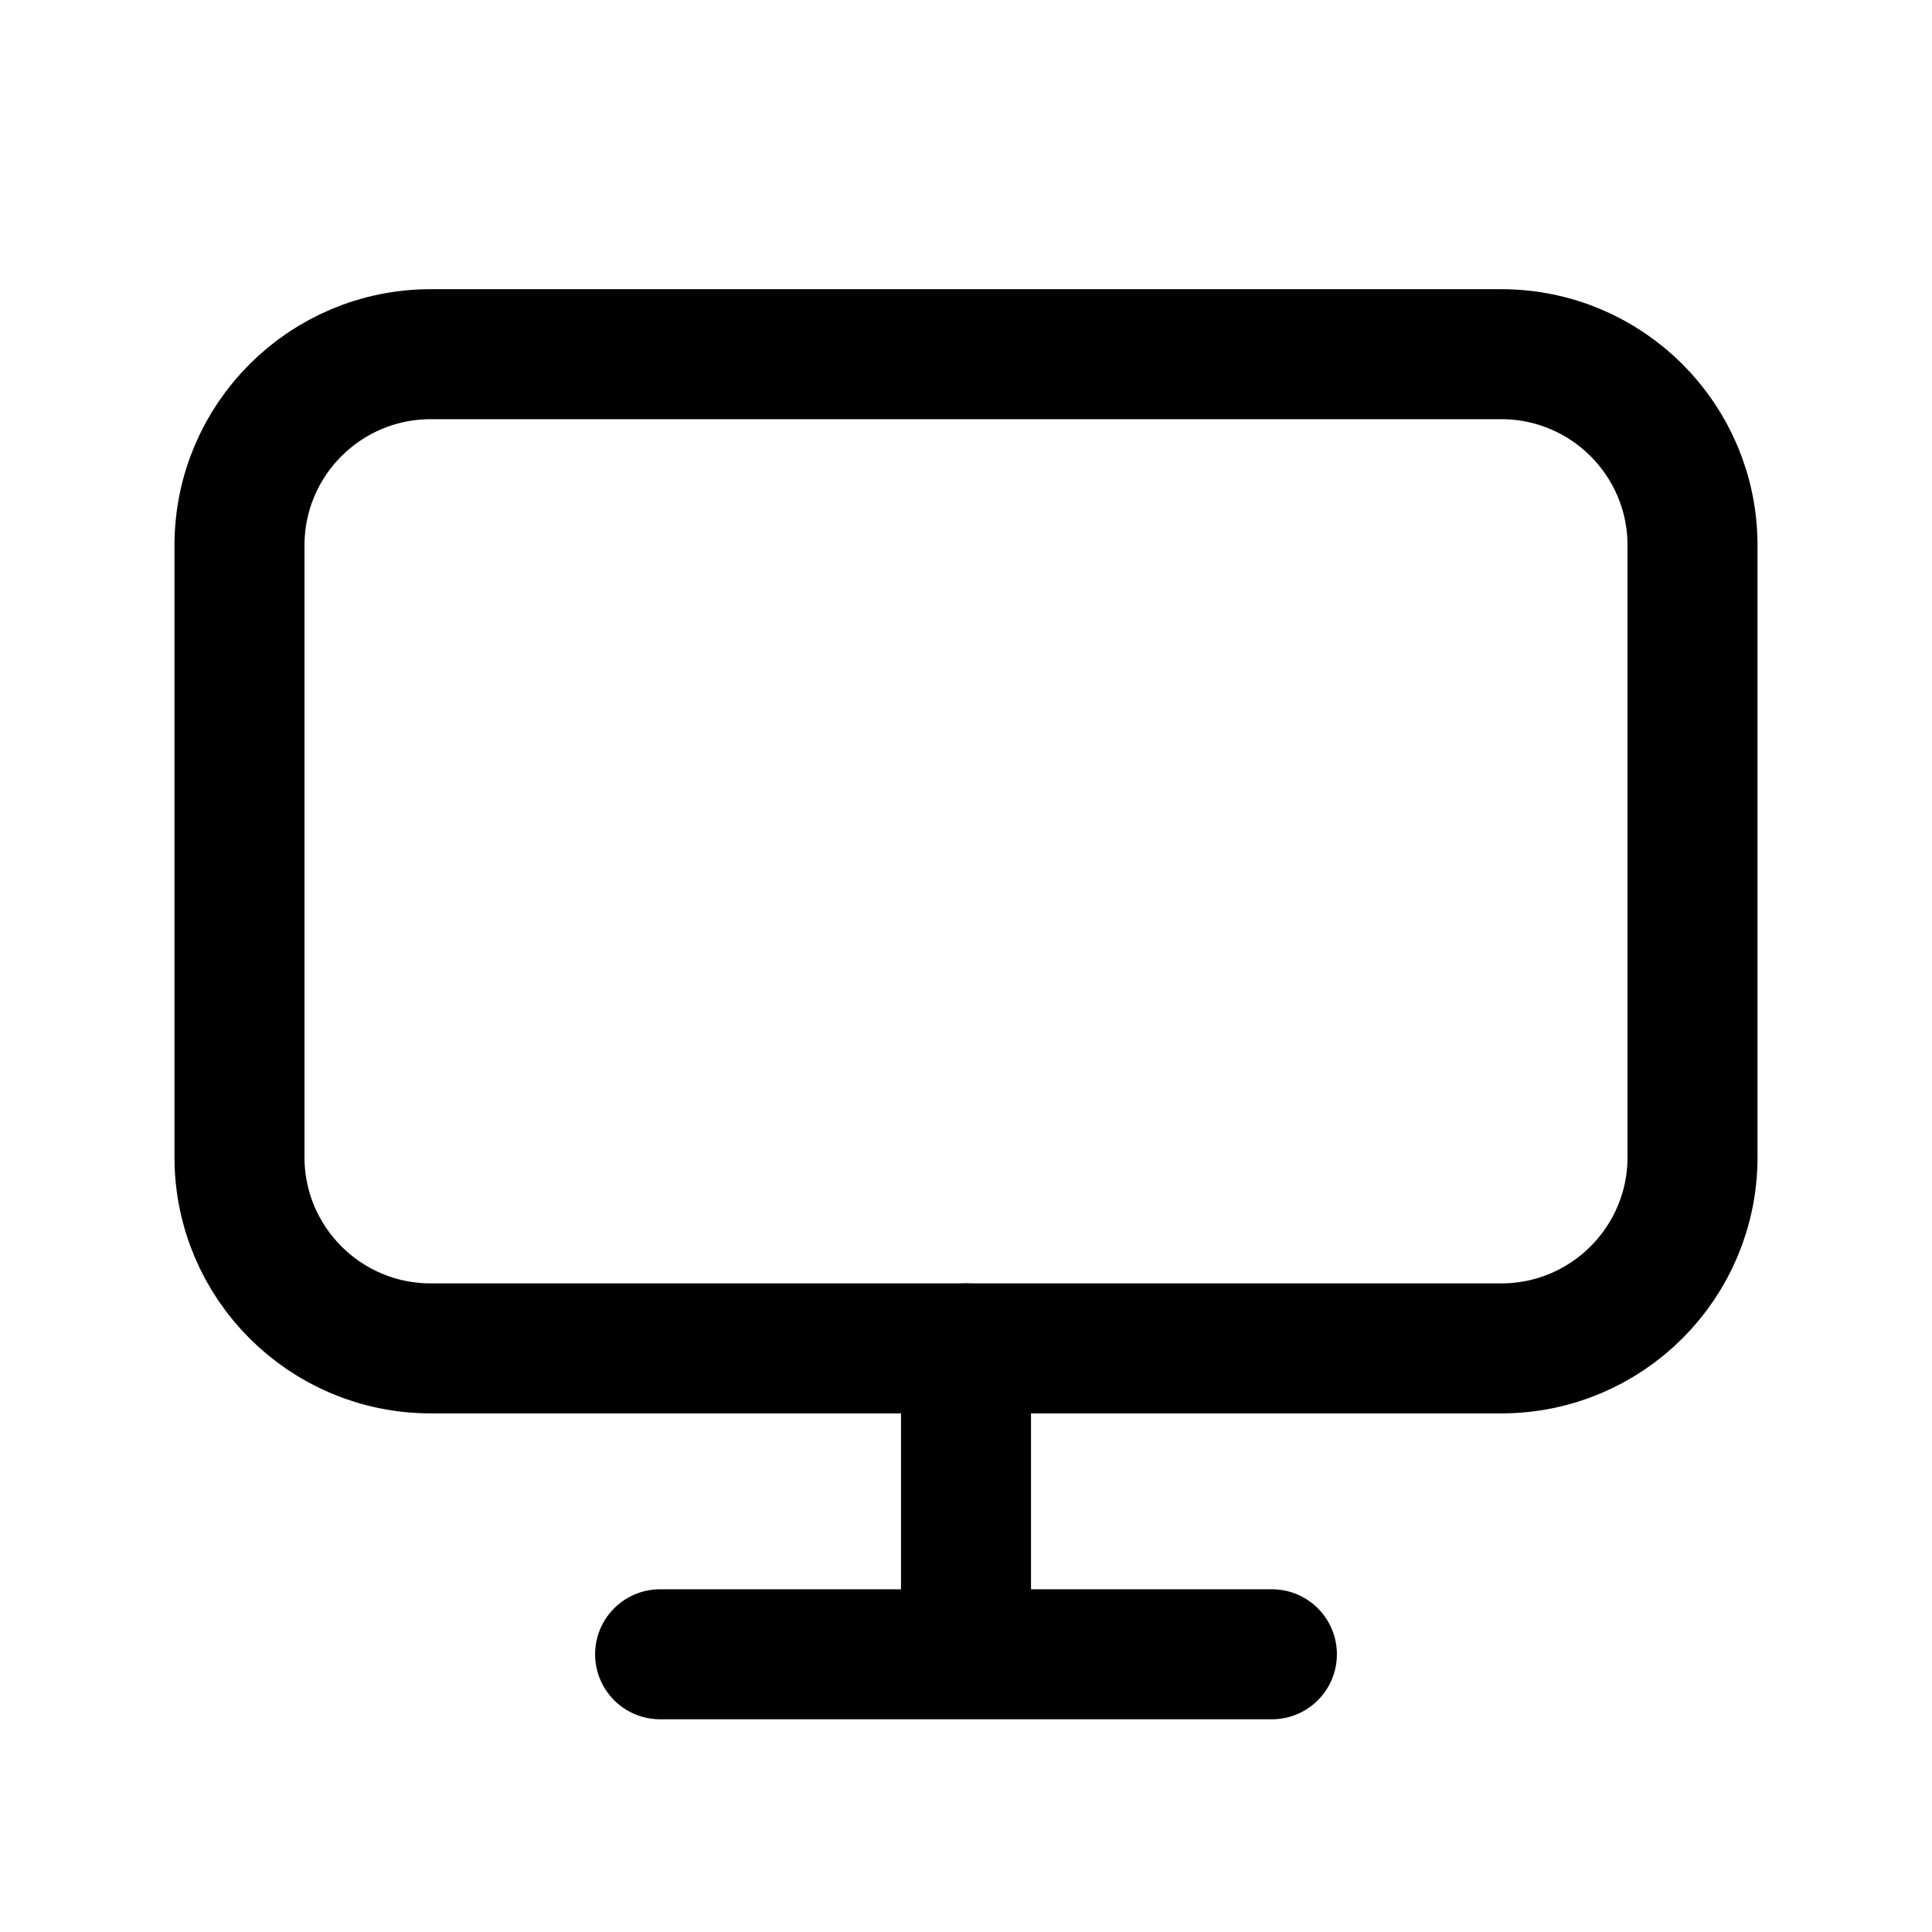
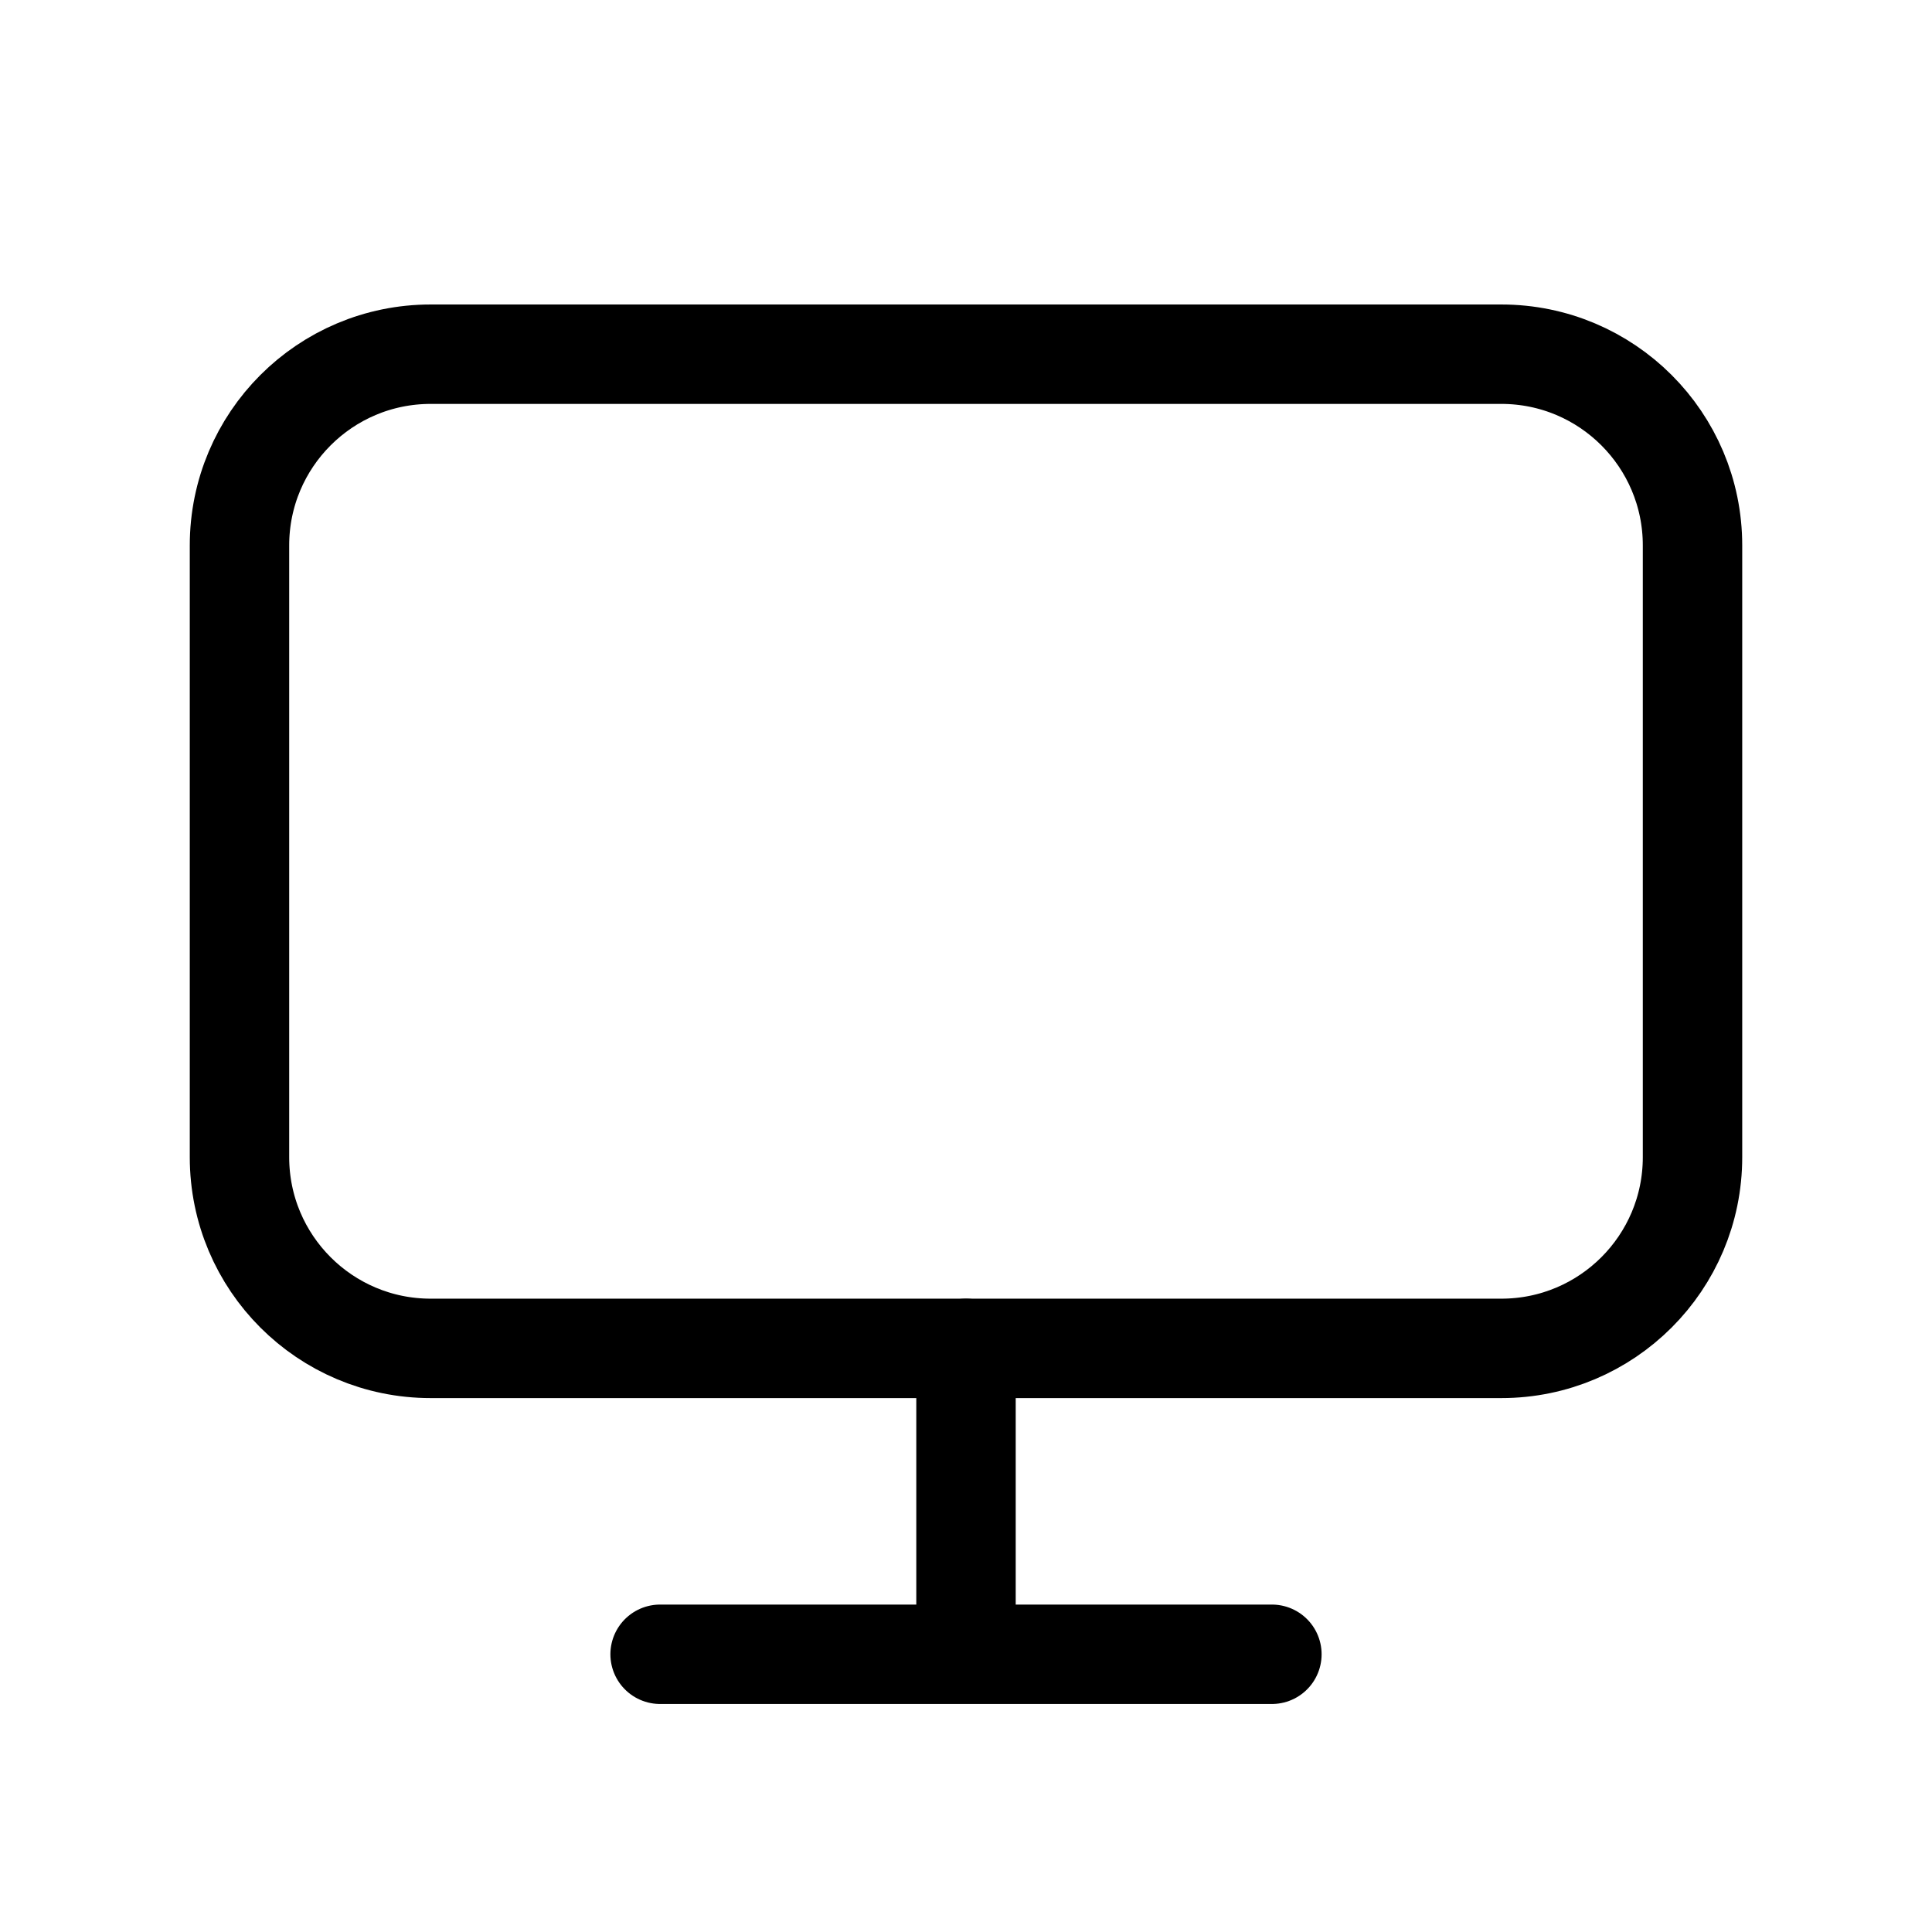
- <svg xmlns="http://www.w3.org/2000/svg" width="24" height="24" viewBox="0 0 24 24" fill="none" stroke="currentColor" stroke-width="1.7" stroke-linecap="round" stroke-linejoin="round">
+ <svg xmlns="http://www.w3.org/2000/svg" width="24" height="24" viewBox="0 0 24 24" fill="none" stroke="currentColor" stroke-width="1.3" stroke-linecap="round" stroke-linejoin="round">
  <g transform="translate(12 12) scale(0.95) translate(-12 -12)">
    <rect x="2.5" y="4" width="19" height="13" rx="2.5" />
    <path d="M12 17v3.5M8 21h8" />
  </g>
</svg>
